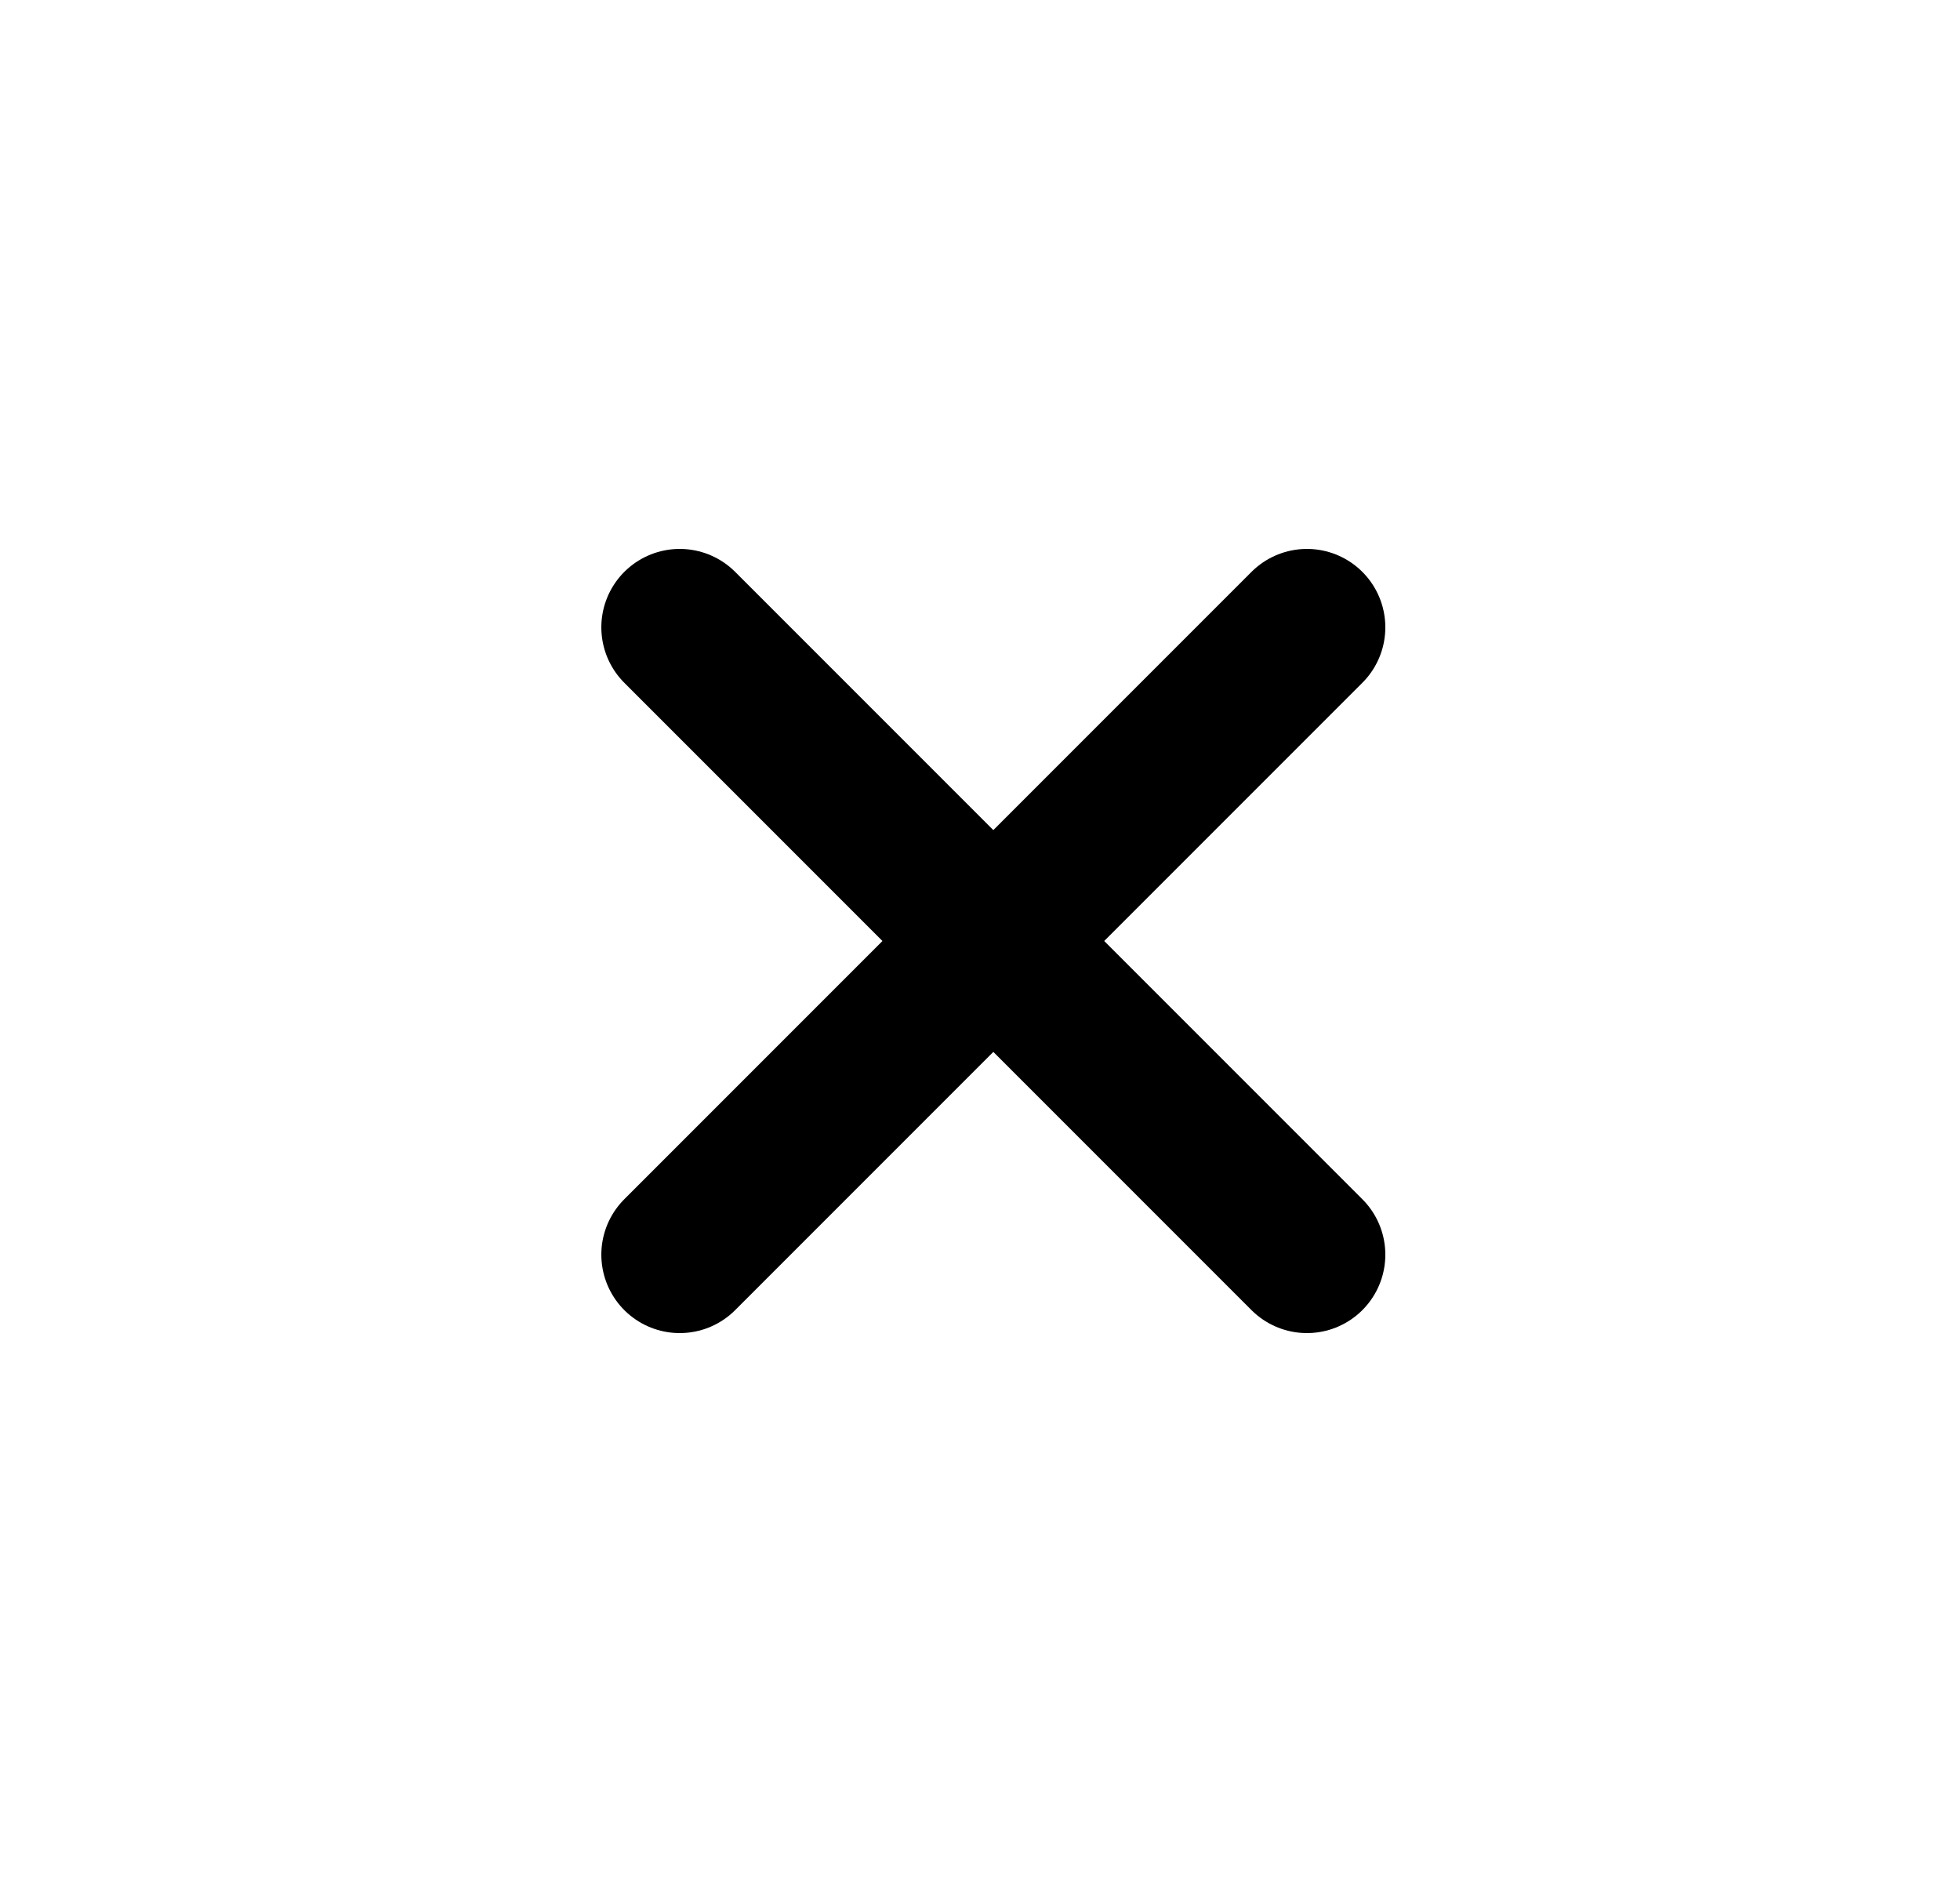
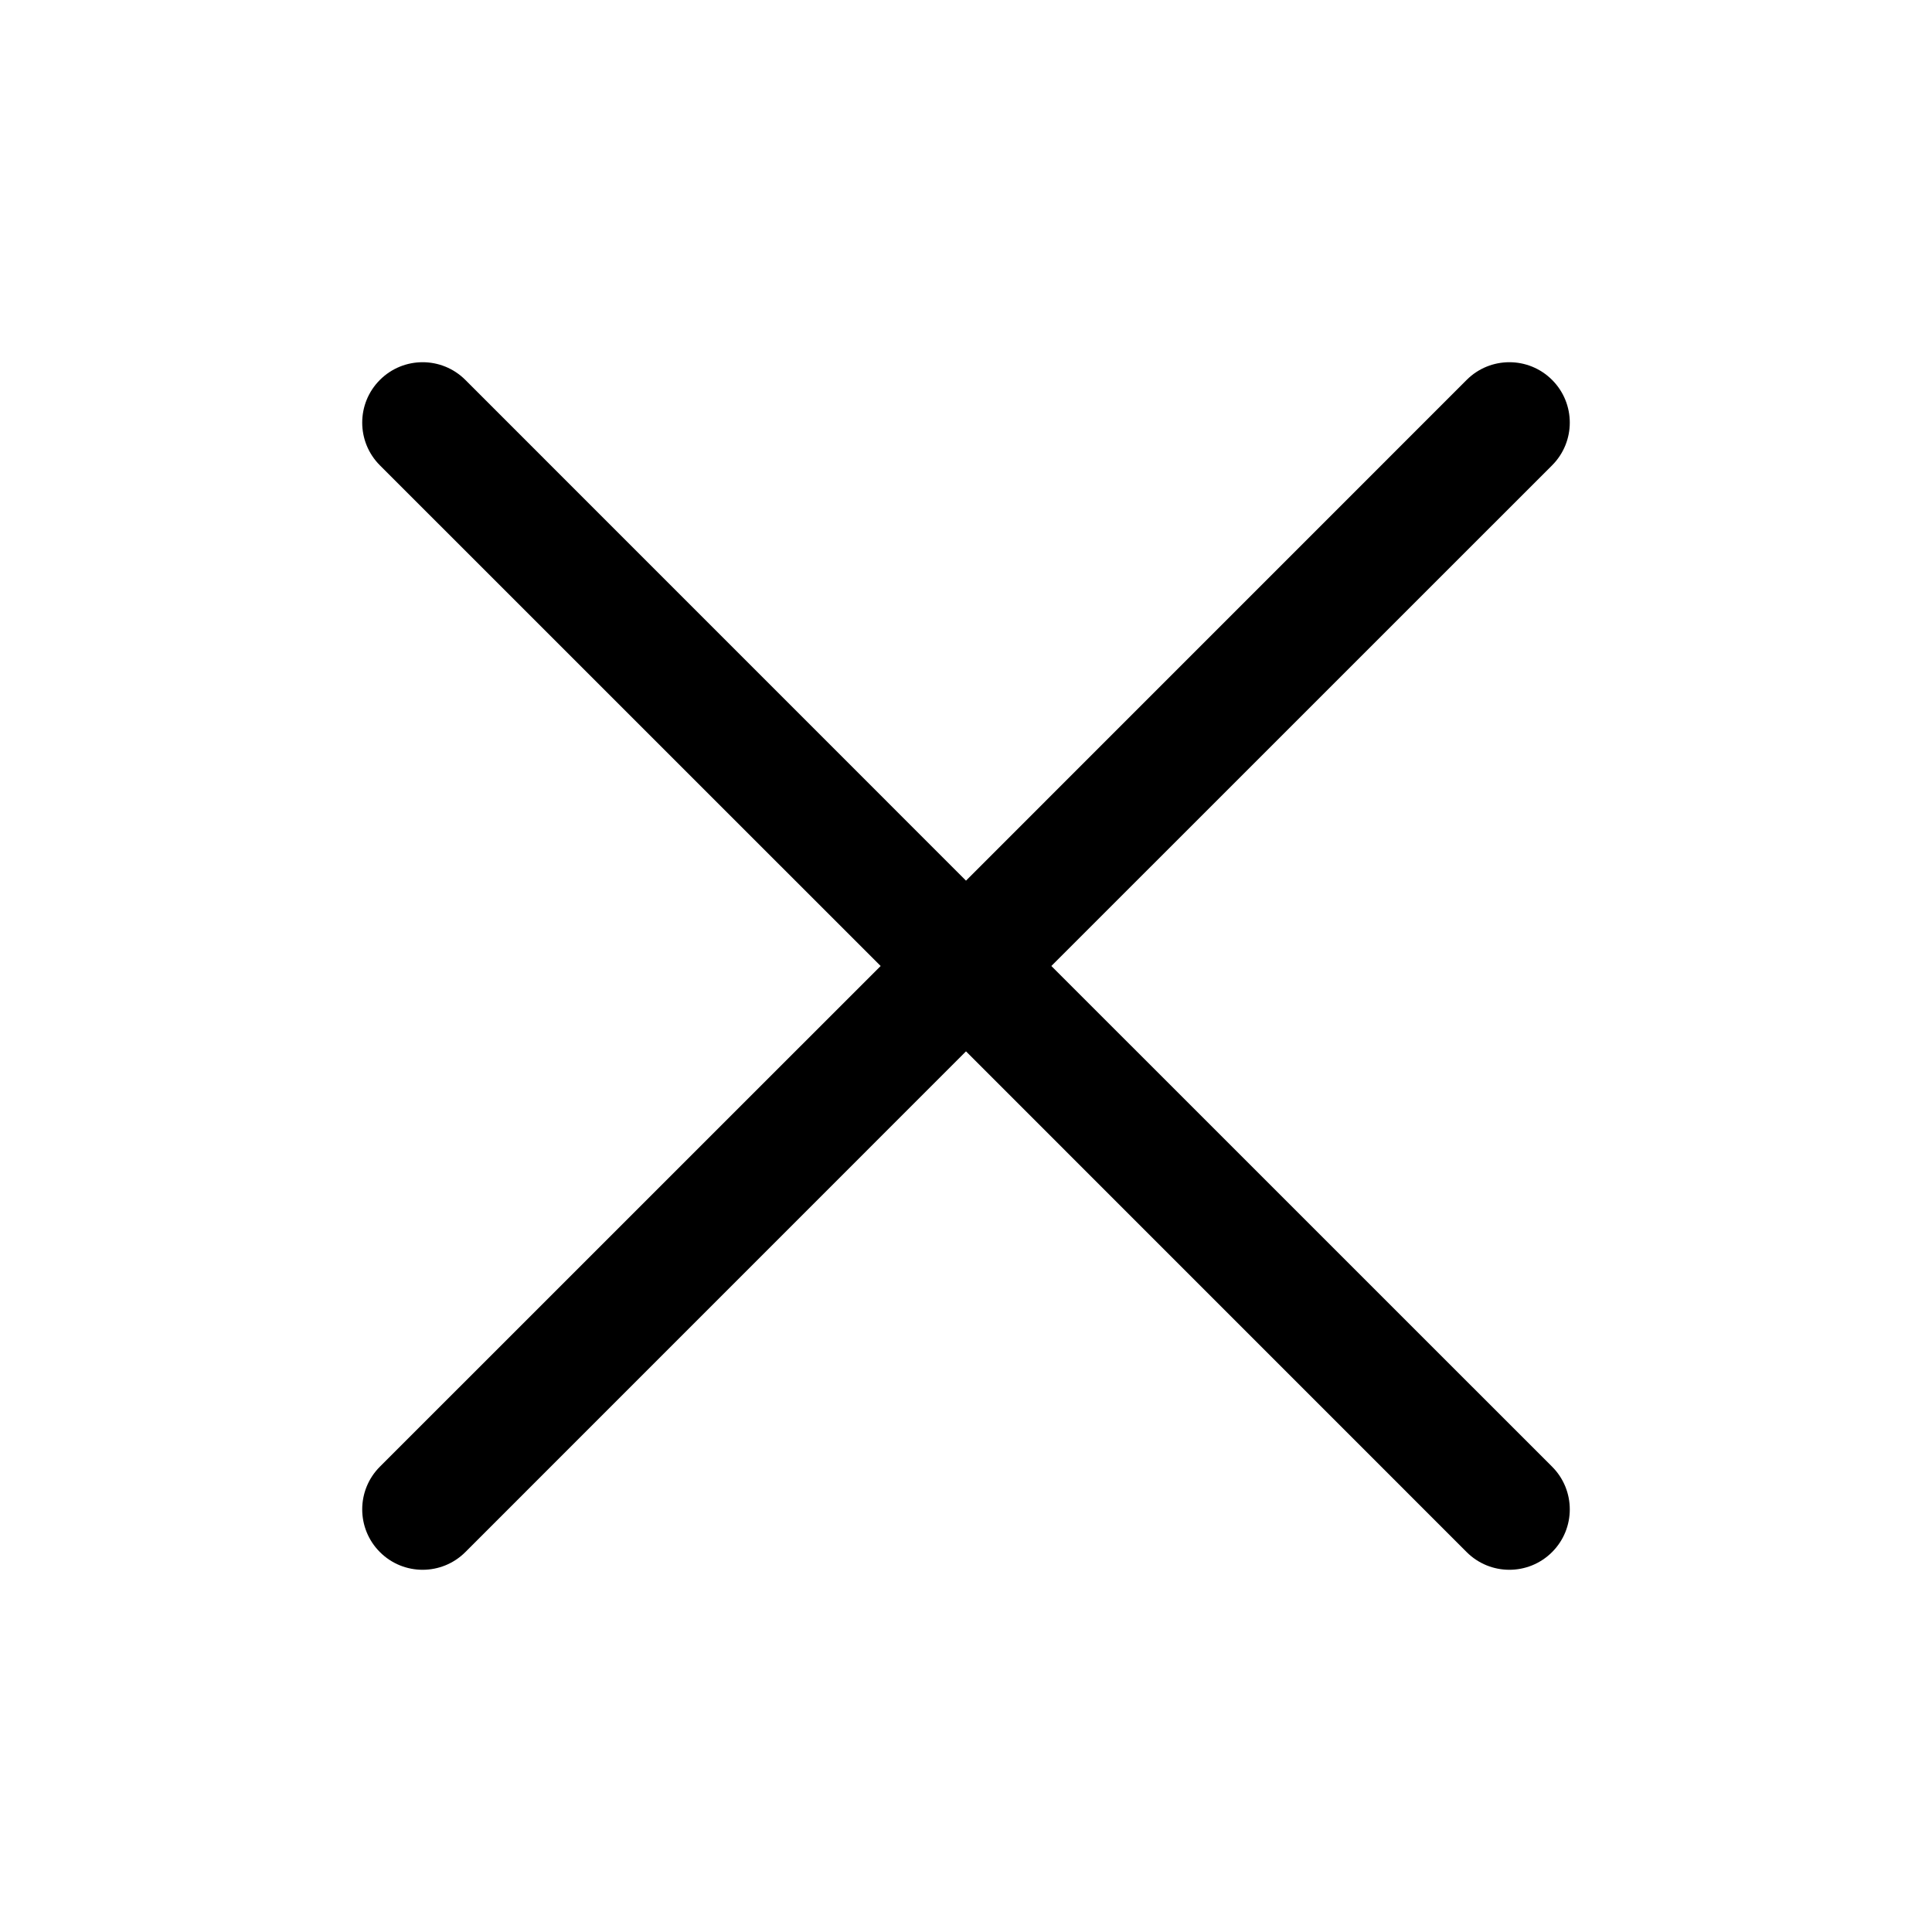
- <svg xmlns="http://www.w3.org/2000/svg" width="25" height="24" viewBox="0 0 25 24" fill="none">
-   <path d="M16.67 8L8.67 16M16.67 16L8.67 8" stroke="black" stroke-width="2" stroke-linecap="round" />
+ <svg xmlns="http://www.w3.org/2000/svg" width="32" height="32" fill="#000000" viewBox="0 0 256 256">
+   <path d="M205.66,194.34a8,8,0,0,1-11.32,11.32L128,139.31,61.66,205.66a8,8,0,0,1-11.32-11.32L116.69,128,50.34,61.66A8,8,0,0,1,61.66,50.34L128,116.69l66.34-66.35a8,8,0,0,1,11.32,11.32L139.31,128Z" />
</svg>
